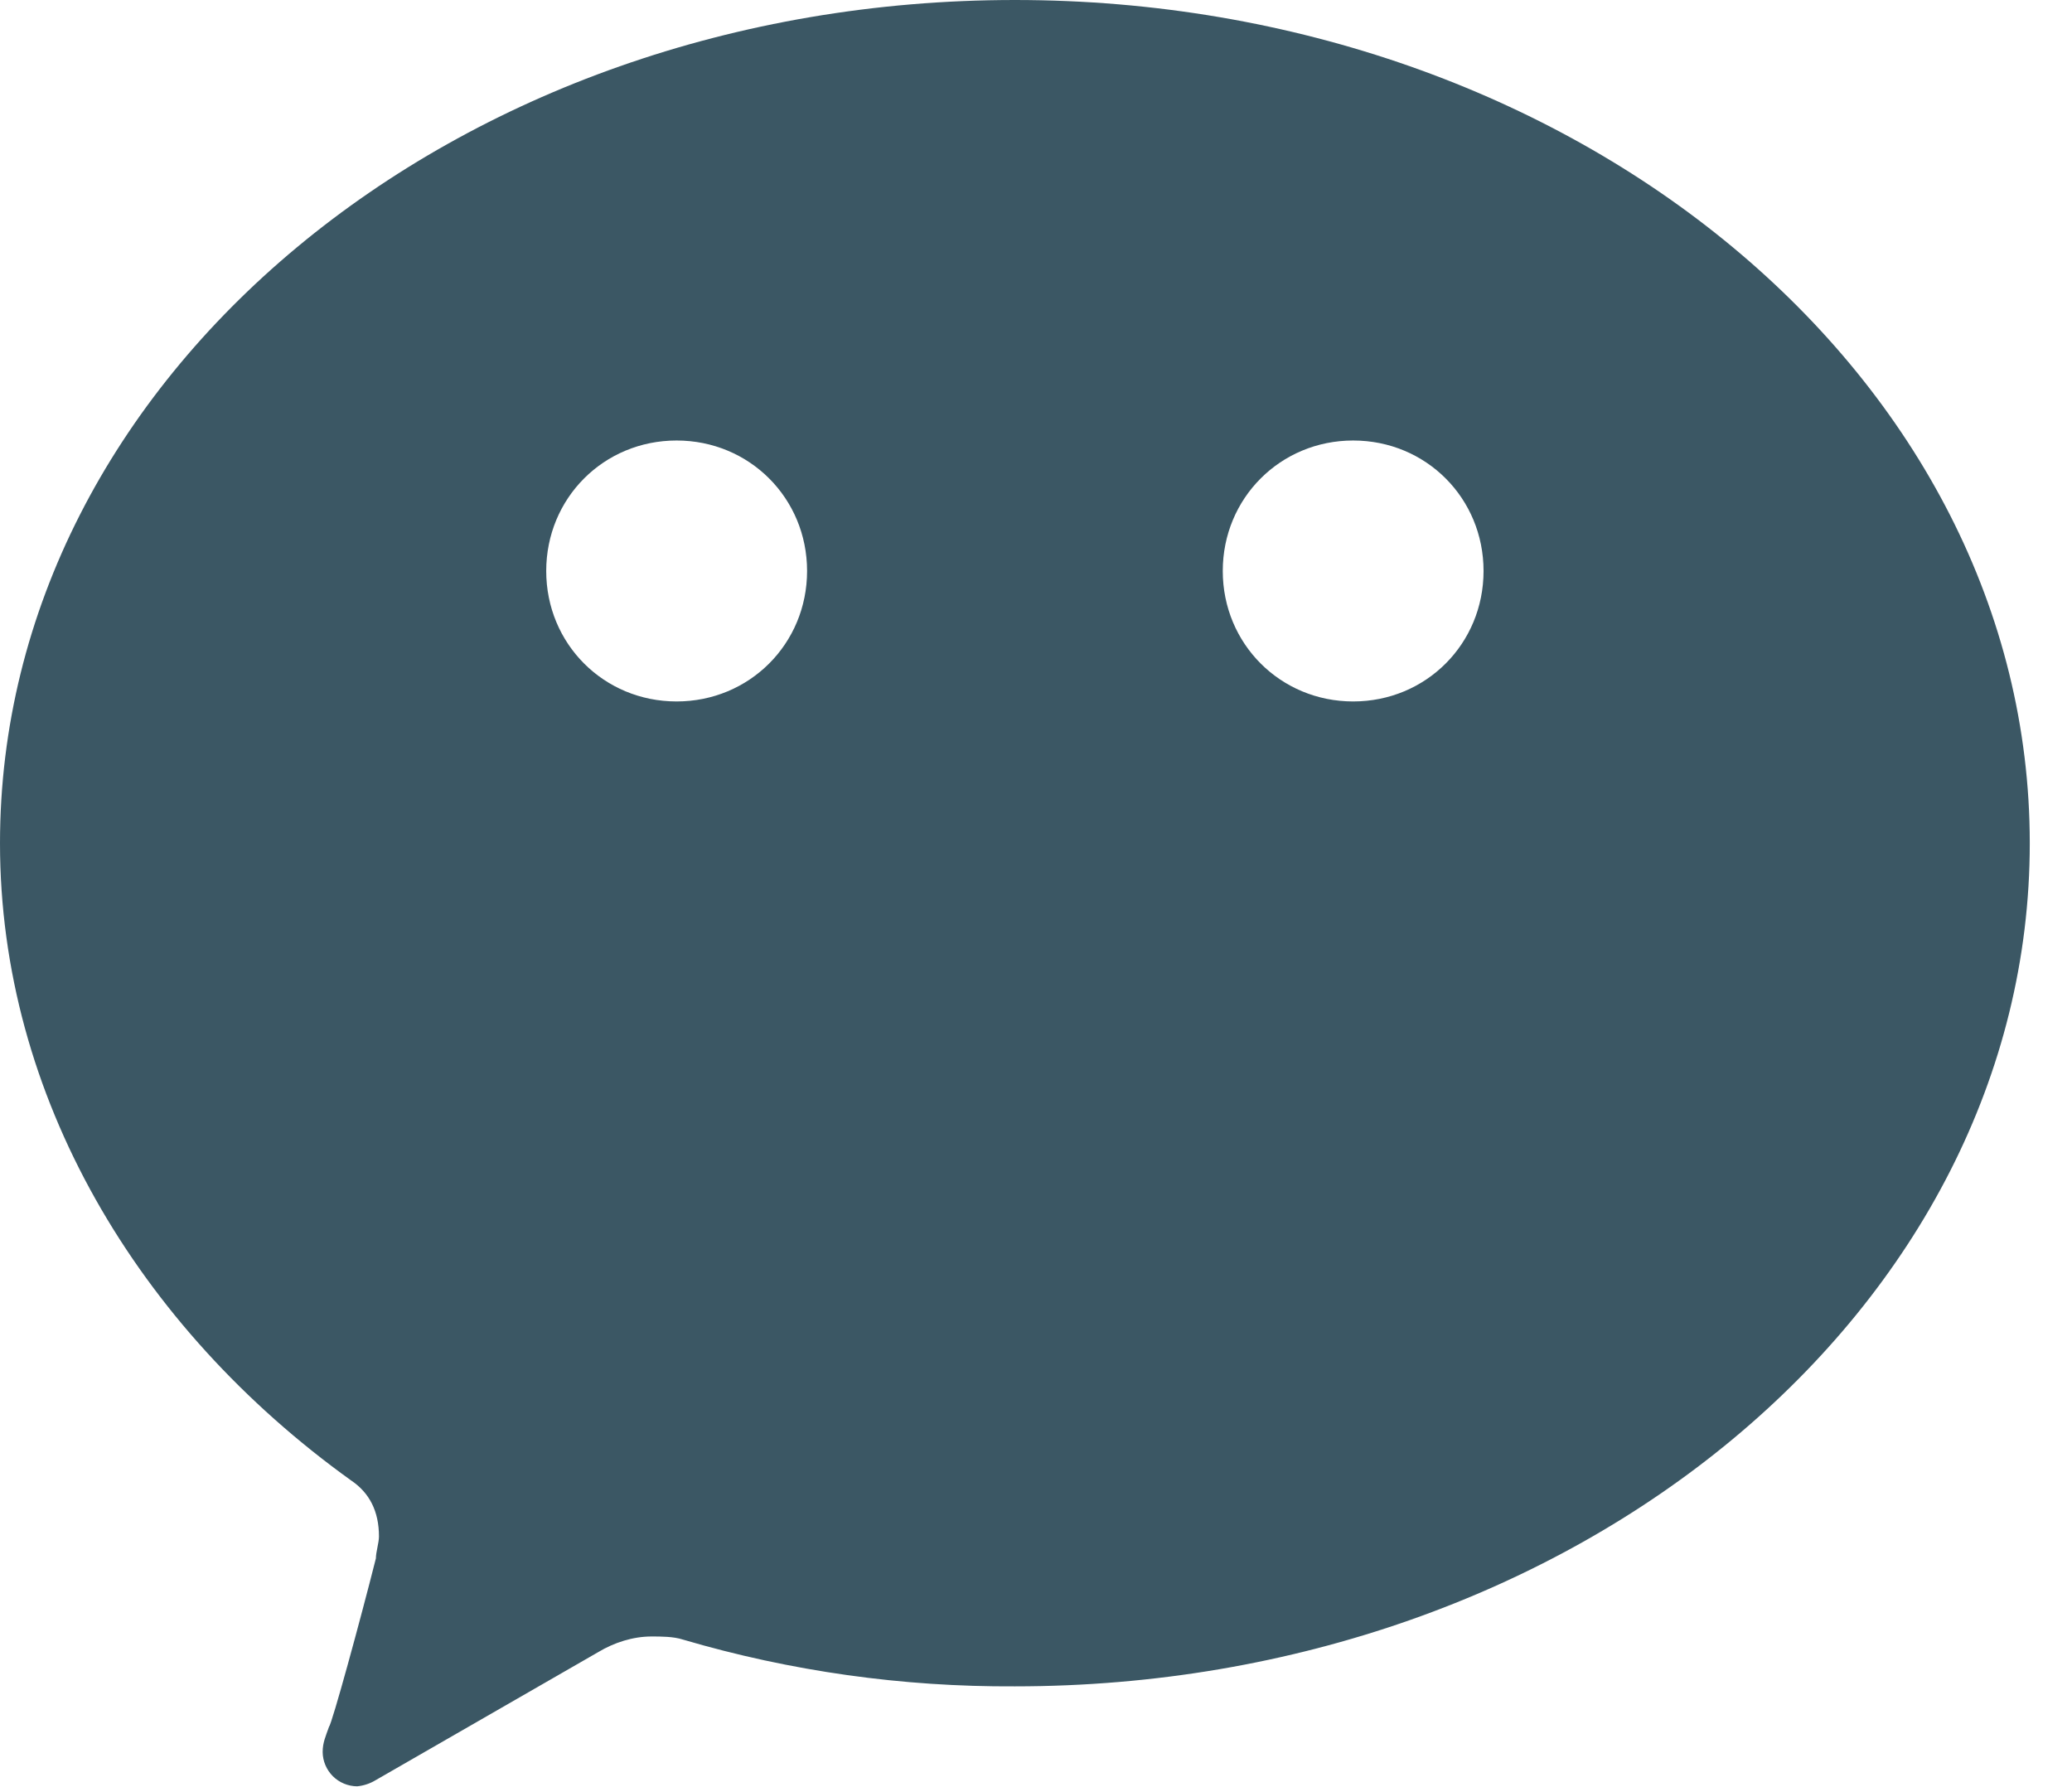
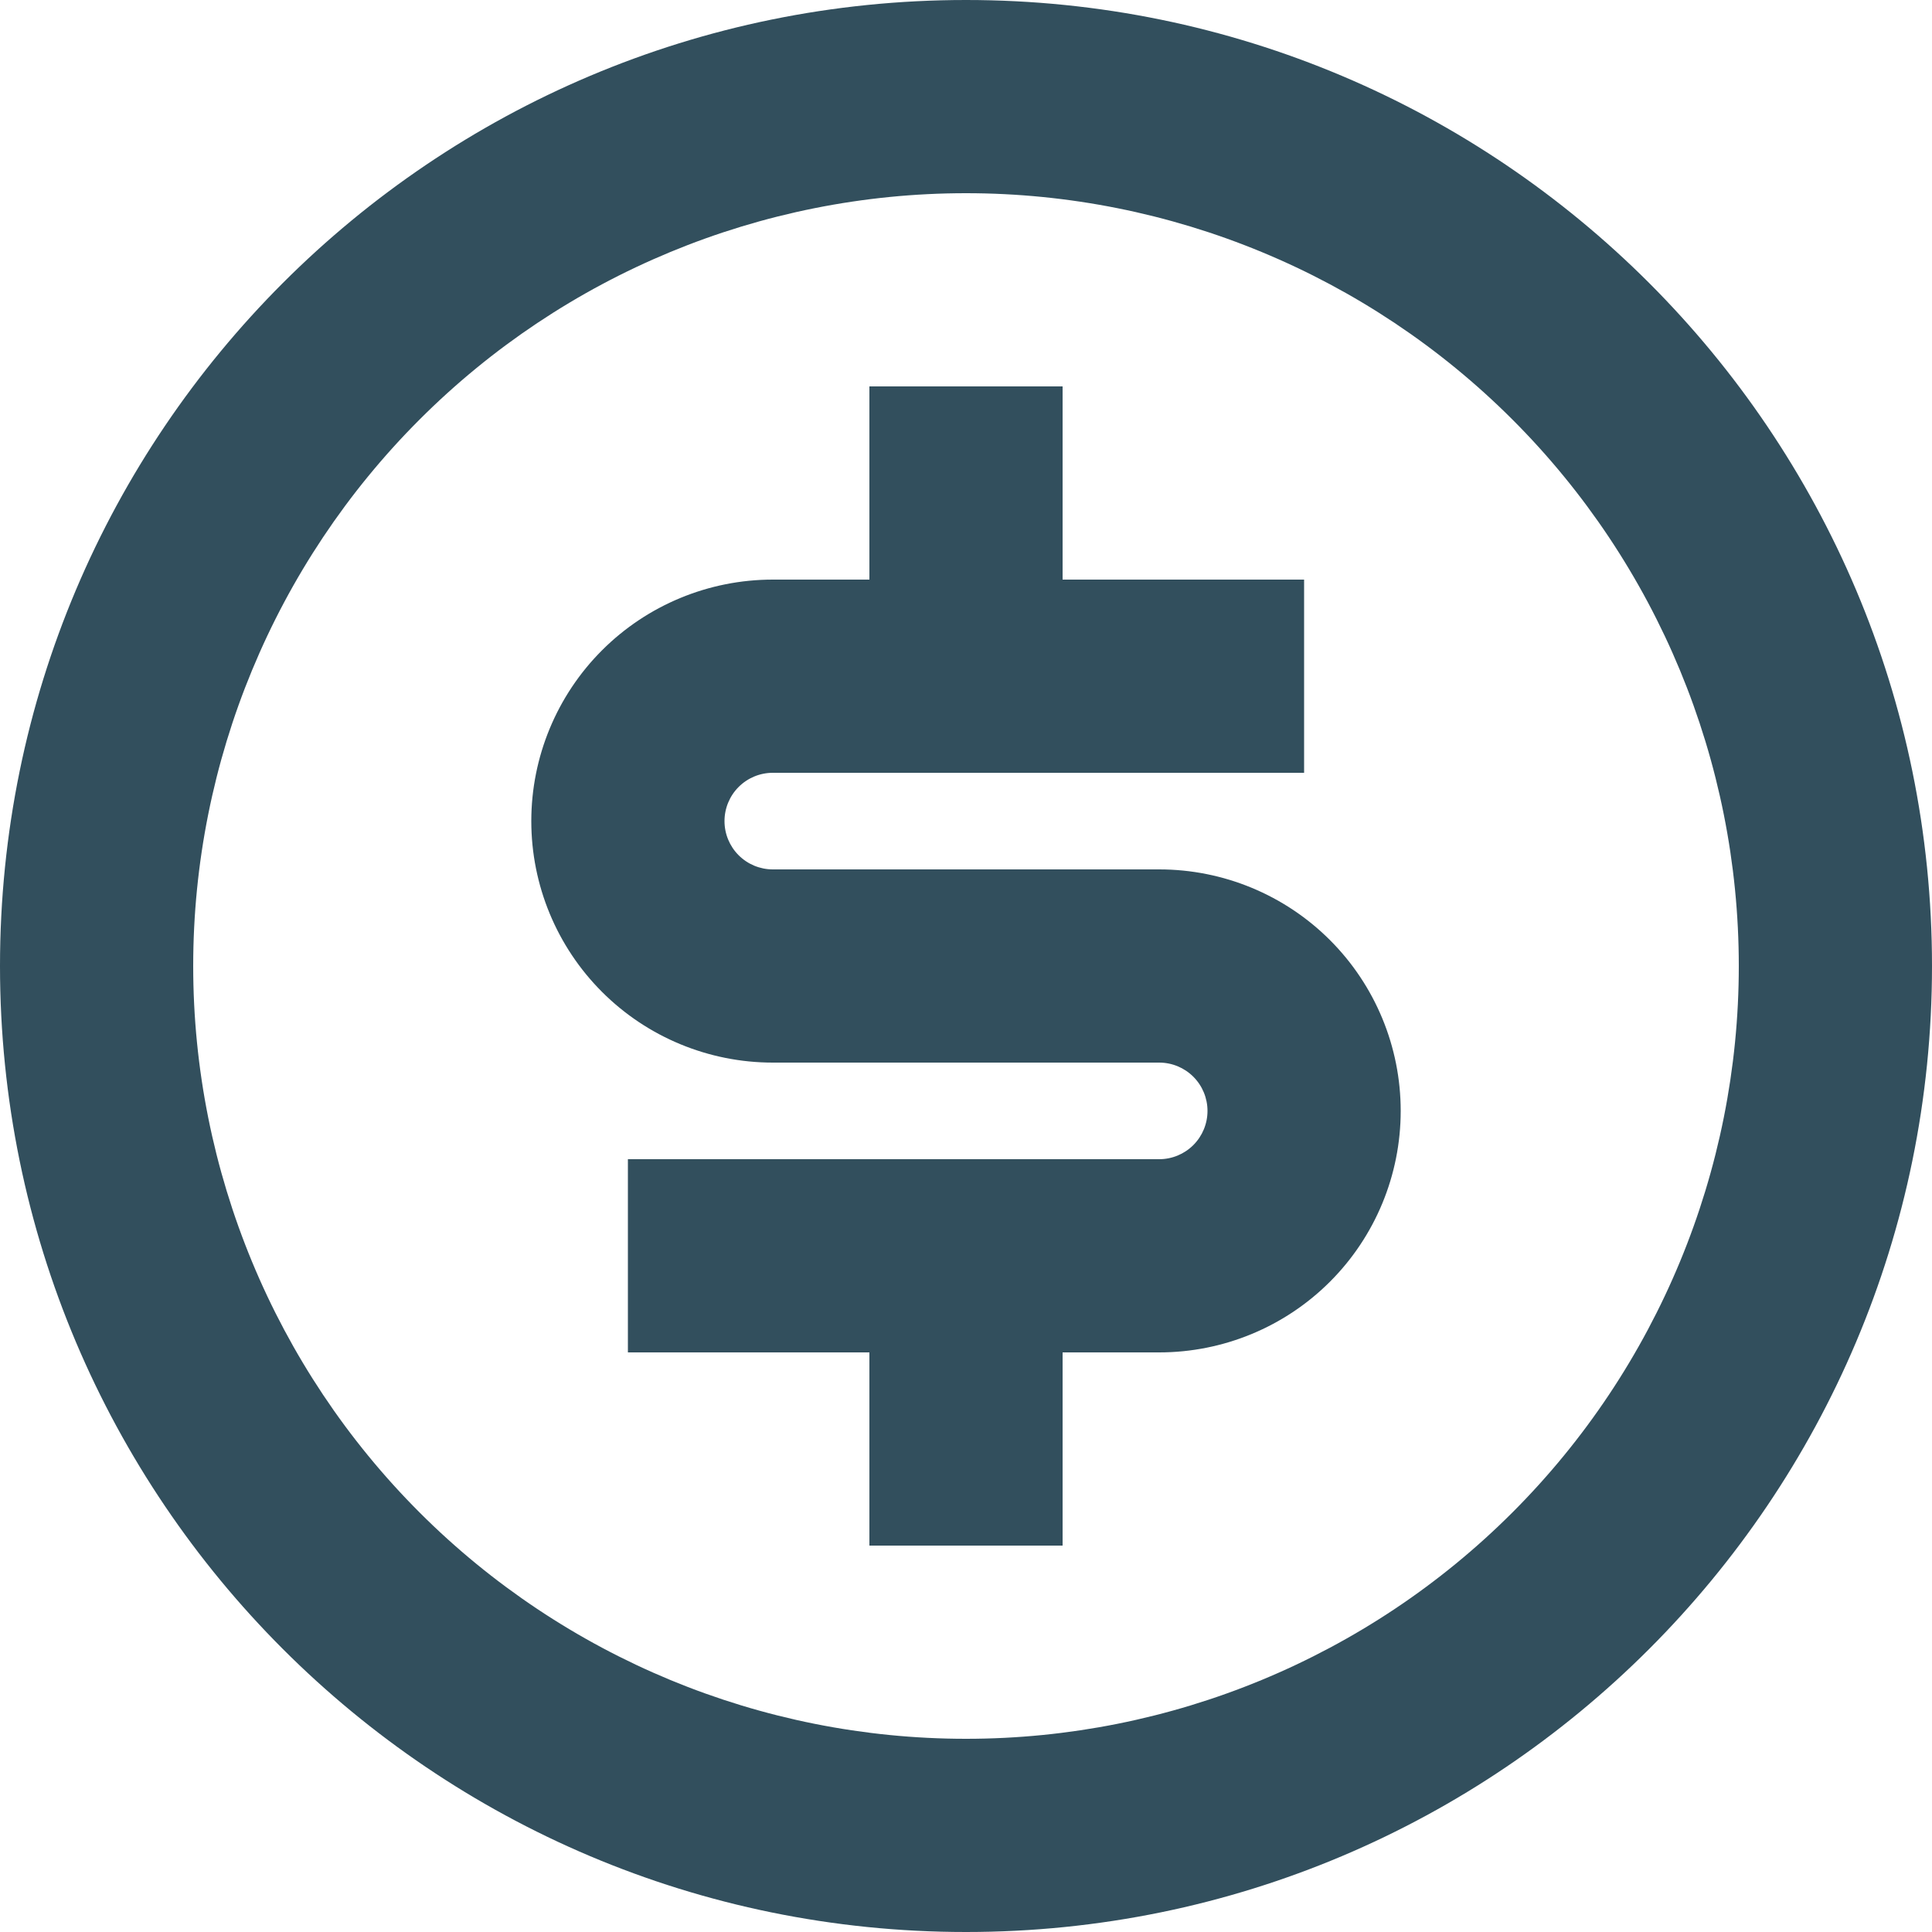
- <svg xmlns="http://www.w3.org/2000/svg" width="29" height="25" viewBox="0 0 29 25" fill="none">
-   <path d="M4.911 20.717C1.929 18.575 0 15.341 0 11.801C0 5.288 6.357 0 14.204 0C22.053 0 28.409 5.288 28.409 11.801C28.409 18.312 22.053 23.601 14.204 23.601C12.632 23.61 11.066 23.39 9.557 22.946C9.426 22.903 9.25 22.903 9.119 22.903C8.857 22.903 8.594 22.989 8.374 23.121L5.261 24.912C5.181 24.961 5.092 24.991 4.999 25C4.871 24.999 4.749 24.948 4.659 24.859C4.569 24.769 4.517 24.647 4.516 24.52C4.516 24.388 4.558 24.301 4.604 24.169C4.646 24.126 5.041 22.683 5.261 21.81C5.261 21.722 5.304 21.591 5.304 21.503C5.304 21.153 5.173 20.892 4.911 20.717ZM9.47 9.817C10.489 9.817 11.296 9.01 11.296 7.991C11.296 6.972 10.489 6.165 9.47 6.165C8.45 6.165 7.645 6.972 7.645 7.991C7.645 9.01 8.45 9.817 9.47 9.817ZM18.939 9.817C19.959 9.817 20.764 9.01 20.764 7.991C20.764 6.972 19.959 6.165 18.939 6.165C17.921 6.165 17.114 6.972 17.114 7.991C17.114 9.01 17.921 9.817 18.939 9.817Z" fill="#324F5D" fill-opacity="0.95" />
+ <svg xmlns="http://www.w3.org/2000/svg" width="25" height="25" viewBox="0 0 25 25" fill="none">
+   <path d="M12.5 25C5.596 25 0 19.404 0 12.5C0 5.596 5.596 0 12.5 0C19.404 0 25 5.596 25 12.5C25 19.404 19.404 25 12.5 25ZM12.5 22.5C15.152 22.5 17.696 21.446 19.571 19.571C21.446 17.696 22.5 15.152 22.5 12.5C22.5 9.848 21.446 7.304 19.571 5.429C17.696 3.554 15.152 2.5 12.5 2.5C9.848 2.5 7.304 3.554 5.429 5.429C3.554 7.304 2.5 9.848 2.5 12.5C2.5 15.152 3.554 17.696 5.429 19.571C7.304 21.446 9.848 22.5 12.5 22.5ZM8.125 15H15C15.166 15 15.325 14.934 15.442 14.817C15.559 14.7 15.625 14.541 15.625 14.375C15.625 14.209 15.559 14.05 15.442 13.933C15.325 13.816 15.166 13.75 15 13.75H10C9.171 13.75 8.376 13.421 7.79 12.835C7.204 12.249 6.875 11.454 6.875 10.625C6.875 9.796 7.204 9.001 7.79 8.415C8.376 7.829 9.171 7.5 10 7.5H11.25V5H13.75V7.5H16.875V10H10C9.834 10 9.675 10.066 9.558 10.183C9.441 10.3 9.375 10.459 9.375 10.625C9.375 10.791 9.441 10.95 9.558 11.067C9.675 11.184 9.834 11.25 10 11.25H15C15.829 11.25 16.624 11.579 17.21 12.165C17.796 12.751 18.125 13.546 18.125 14.375C18.125 15.204 17.796 15.999 17.21 16.585C16.624 17.171 15.829 17.5 15 17.5H13.75V20H11.25V17.5H8.125V15Z" fill="#324F5D" />
</svg>
